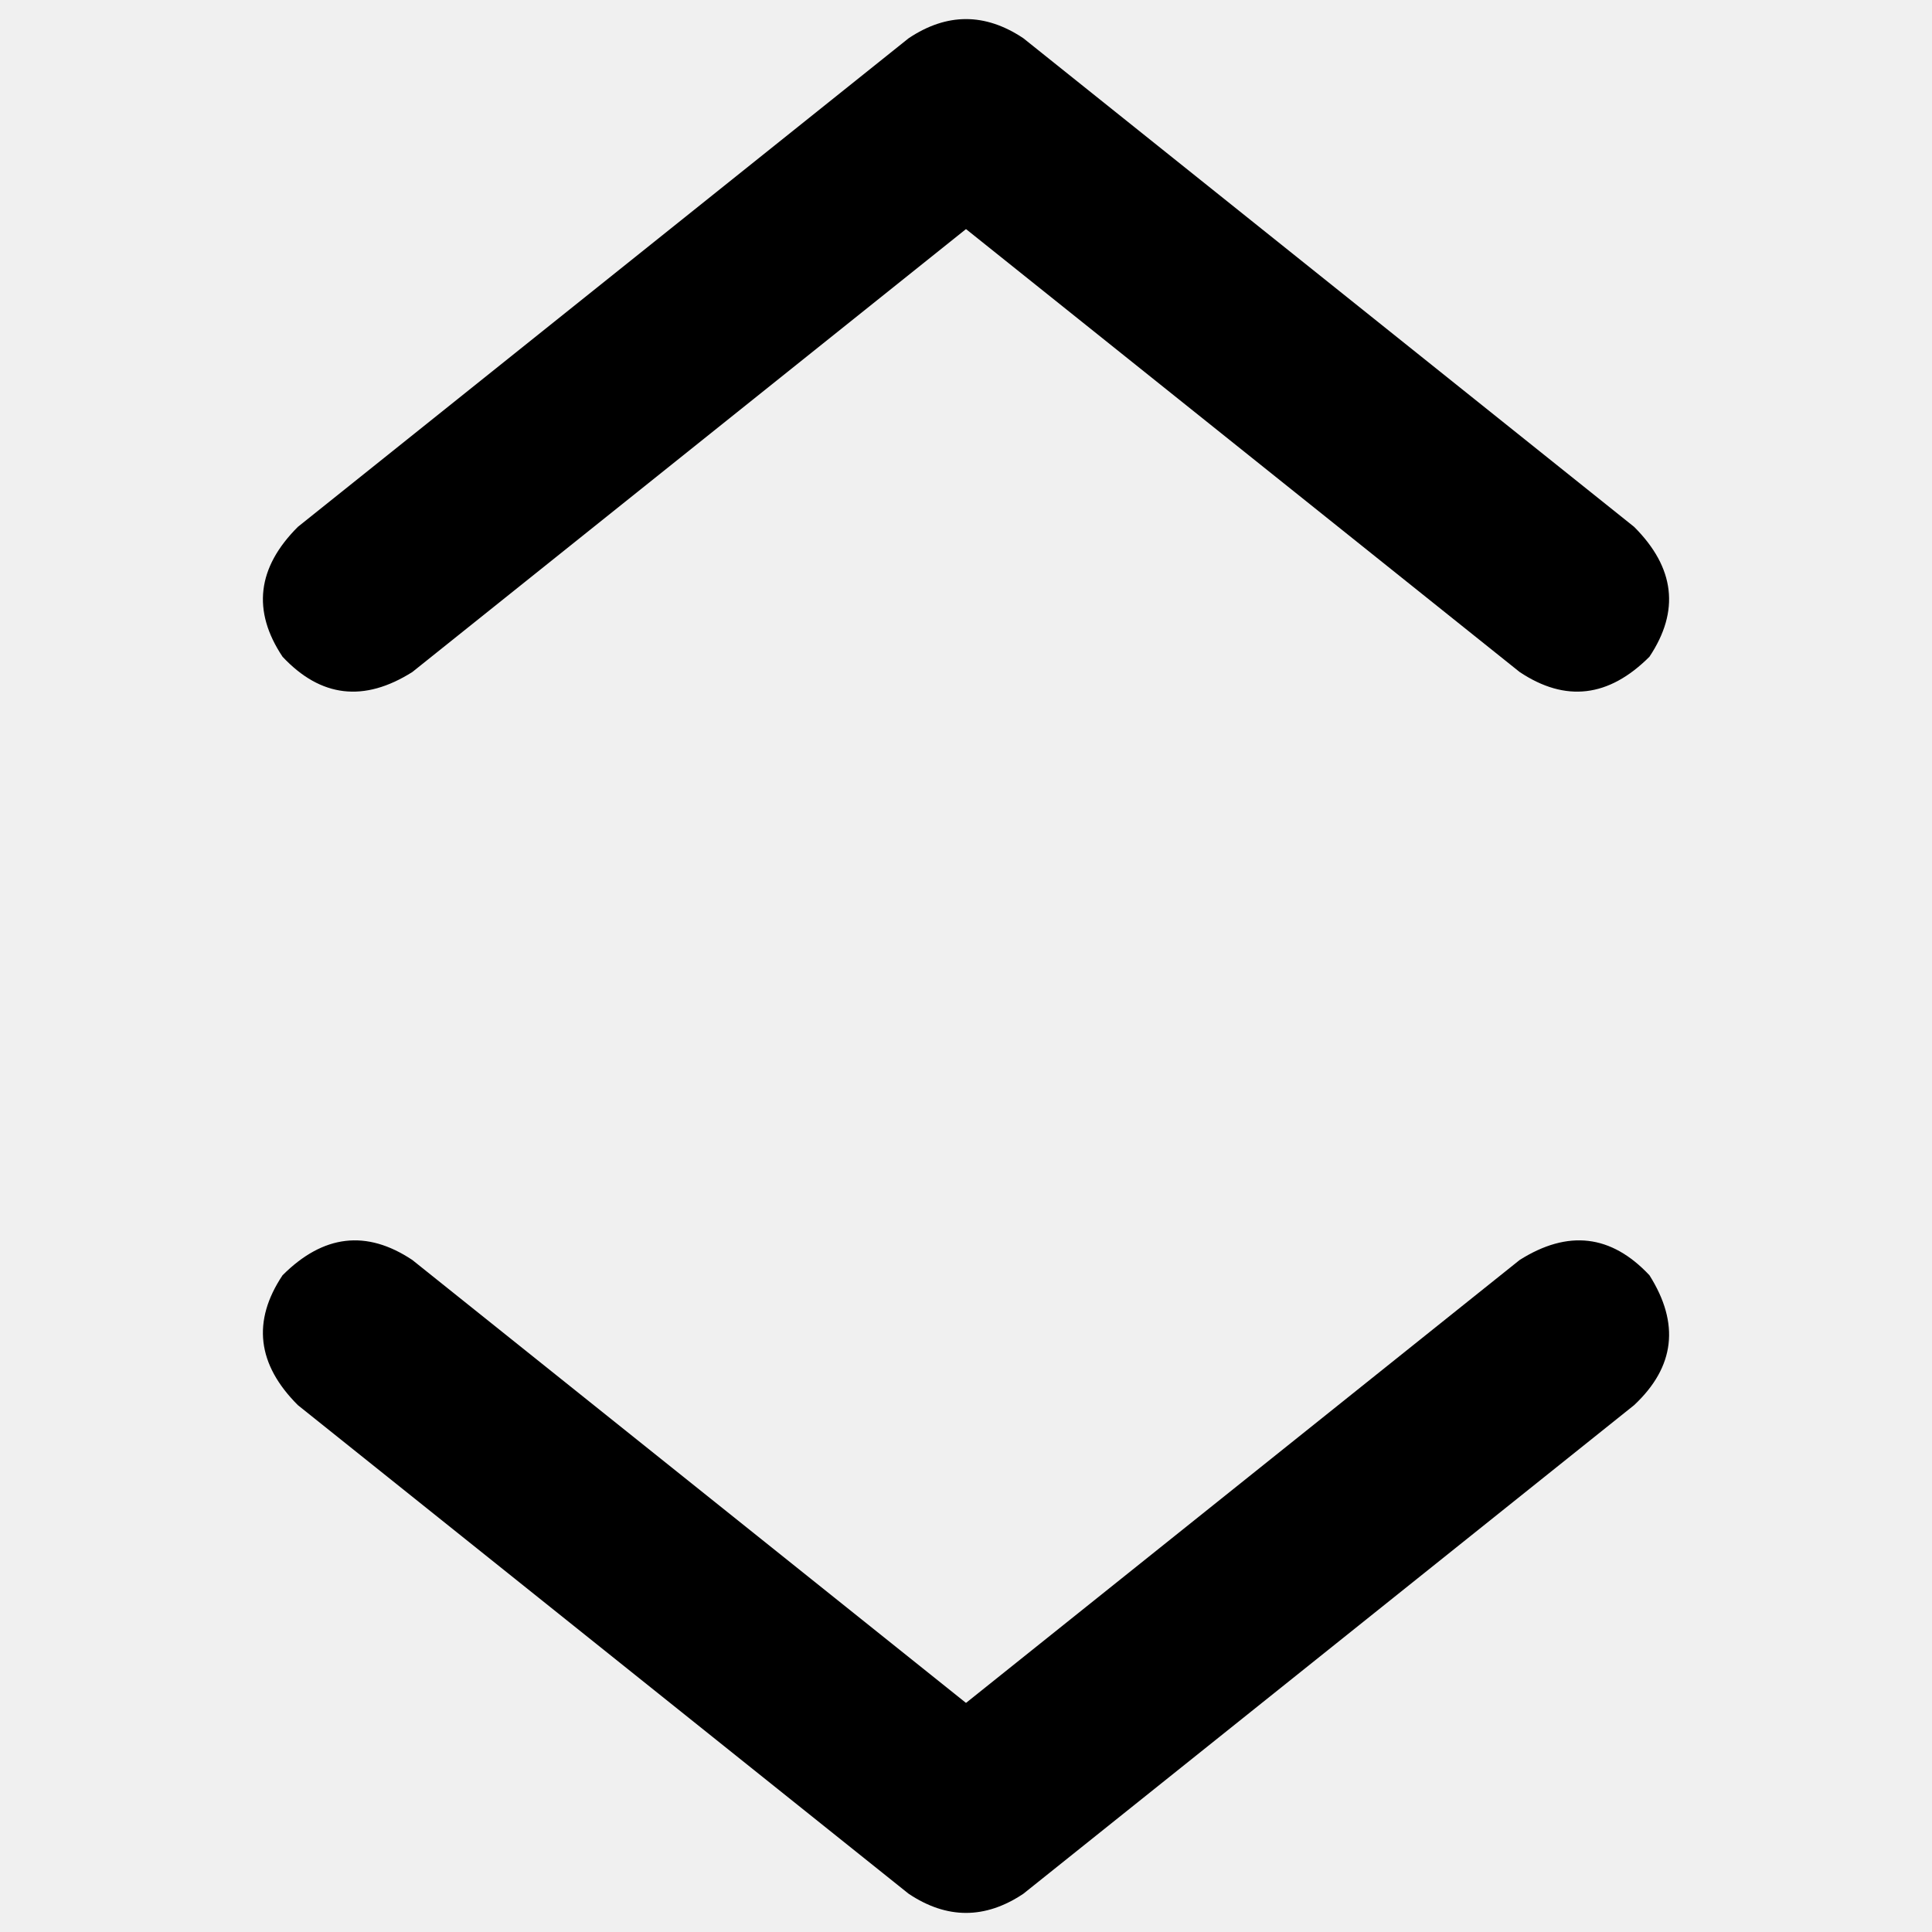
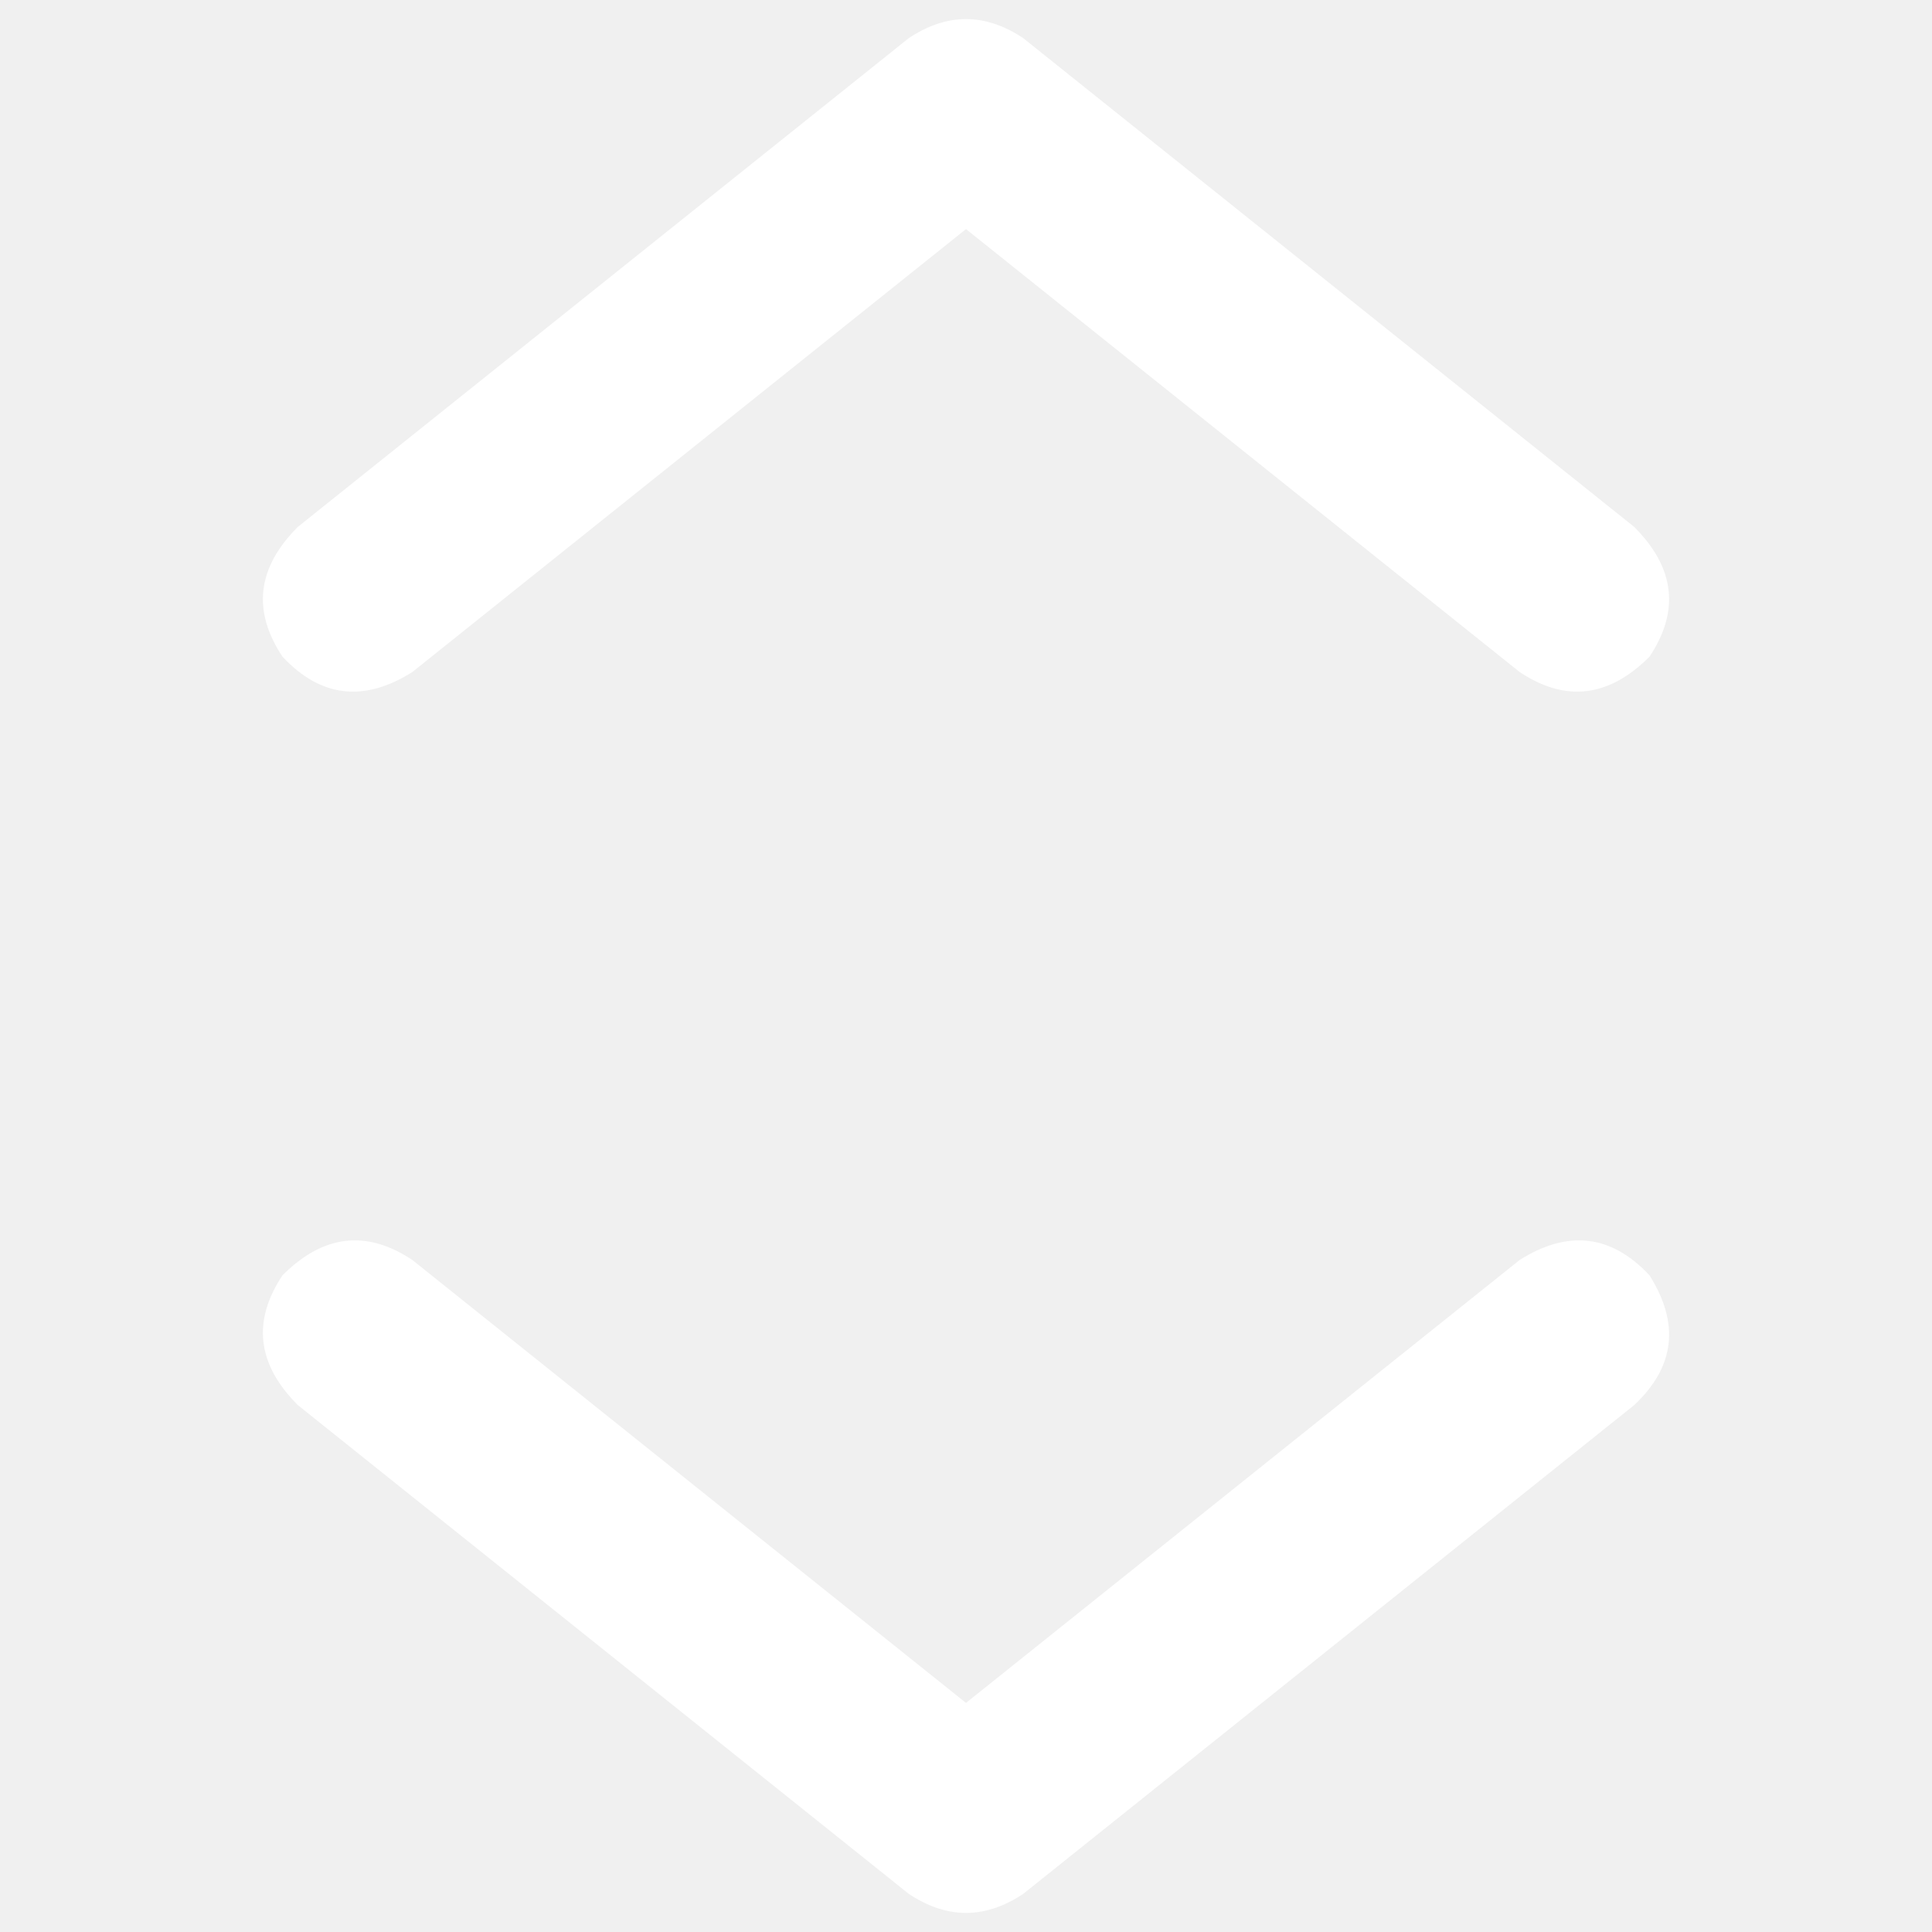
- <svg xmlns="http://www.w3.org/2000/svg" height="16" width="16" fill="currentColor" viewBox="0 0 512 512">
+ <svg xmlns="http://www.w3.org/2000/svg" height="512" fill="white" viewBox="0 0 512 512">
  <path d="M 271.178 501.881 Q 256 512 240.822 501.881 L 78.925 372.364 L 78.925 372.364 Q 62.735 356.174 74.877 337.96 Q 91.067 321.771 109.281 333.913 L 256 451.289 L 256 451.289 L 402.719 333.913 L 402.719 333.913 Q 421.945 321.771 437.123 337.96 Q 449.265 357.186 433.075 372.364 L 271.178 501.881 L 271.178 501.881 Z M 433.075 139.636 Q 449.265 155.826 437.123 174.04 Q 420.933 190.229 402.719 178.087 L 256 60.711 L 256 60.711 L 109.281 178.087 L 109.281 178.087 Q 90.055 190.229 74.877 174.04 Q 62.735 155.826 78.925 139.636 L 240.822 10.119 L 240.822 10.119 Q 256 0 271.178 10.119 L 433.075 139.636 L 433.075 139.636 Z" />
</svg>
